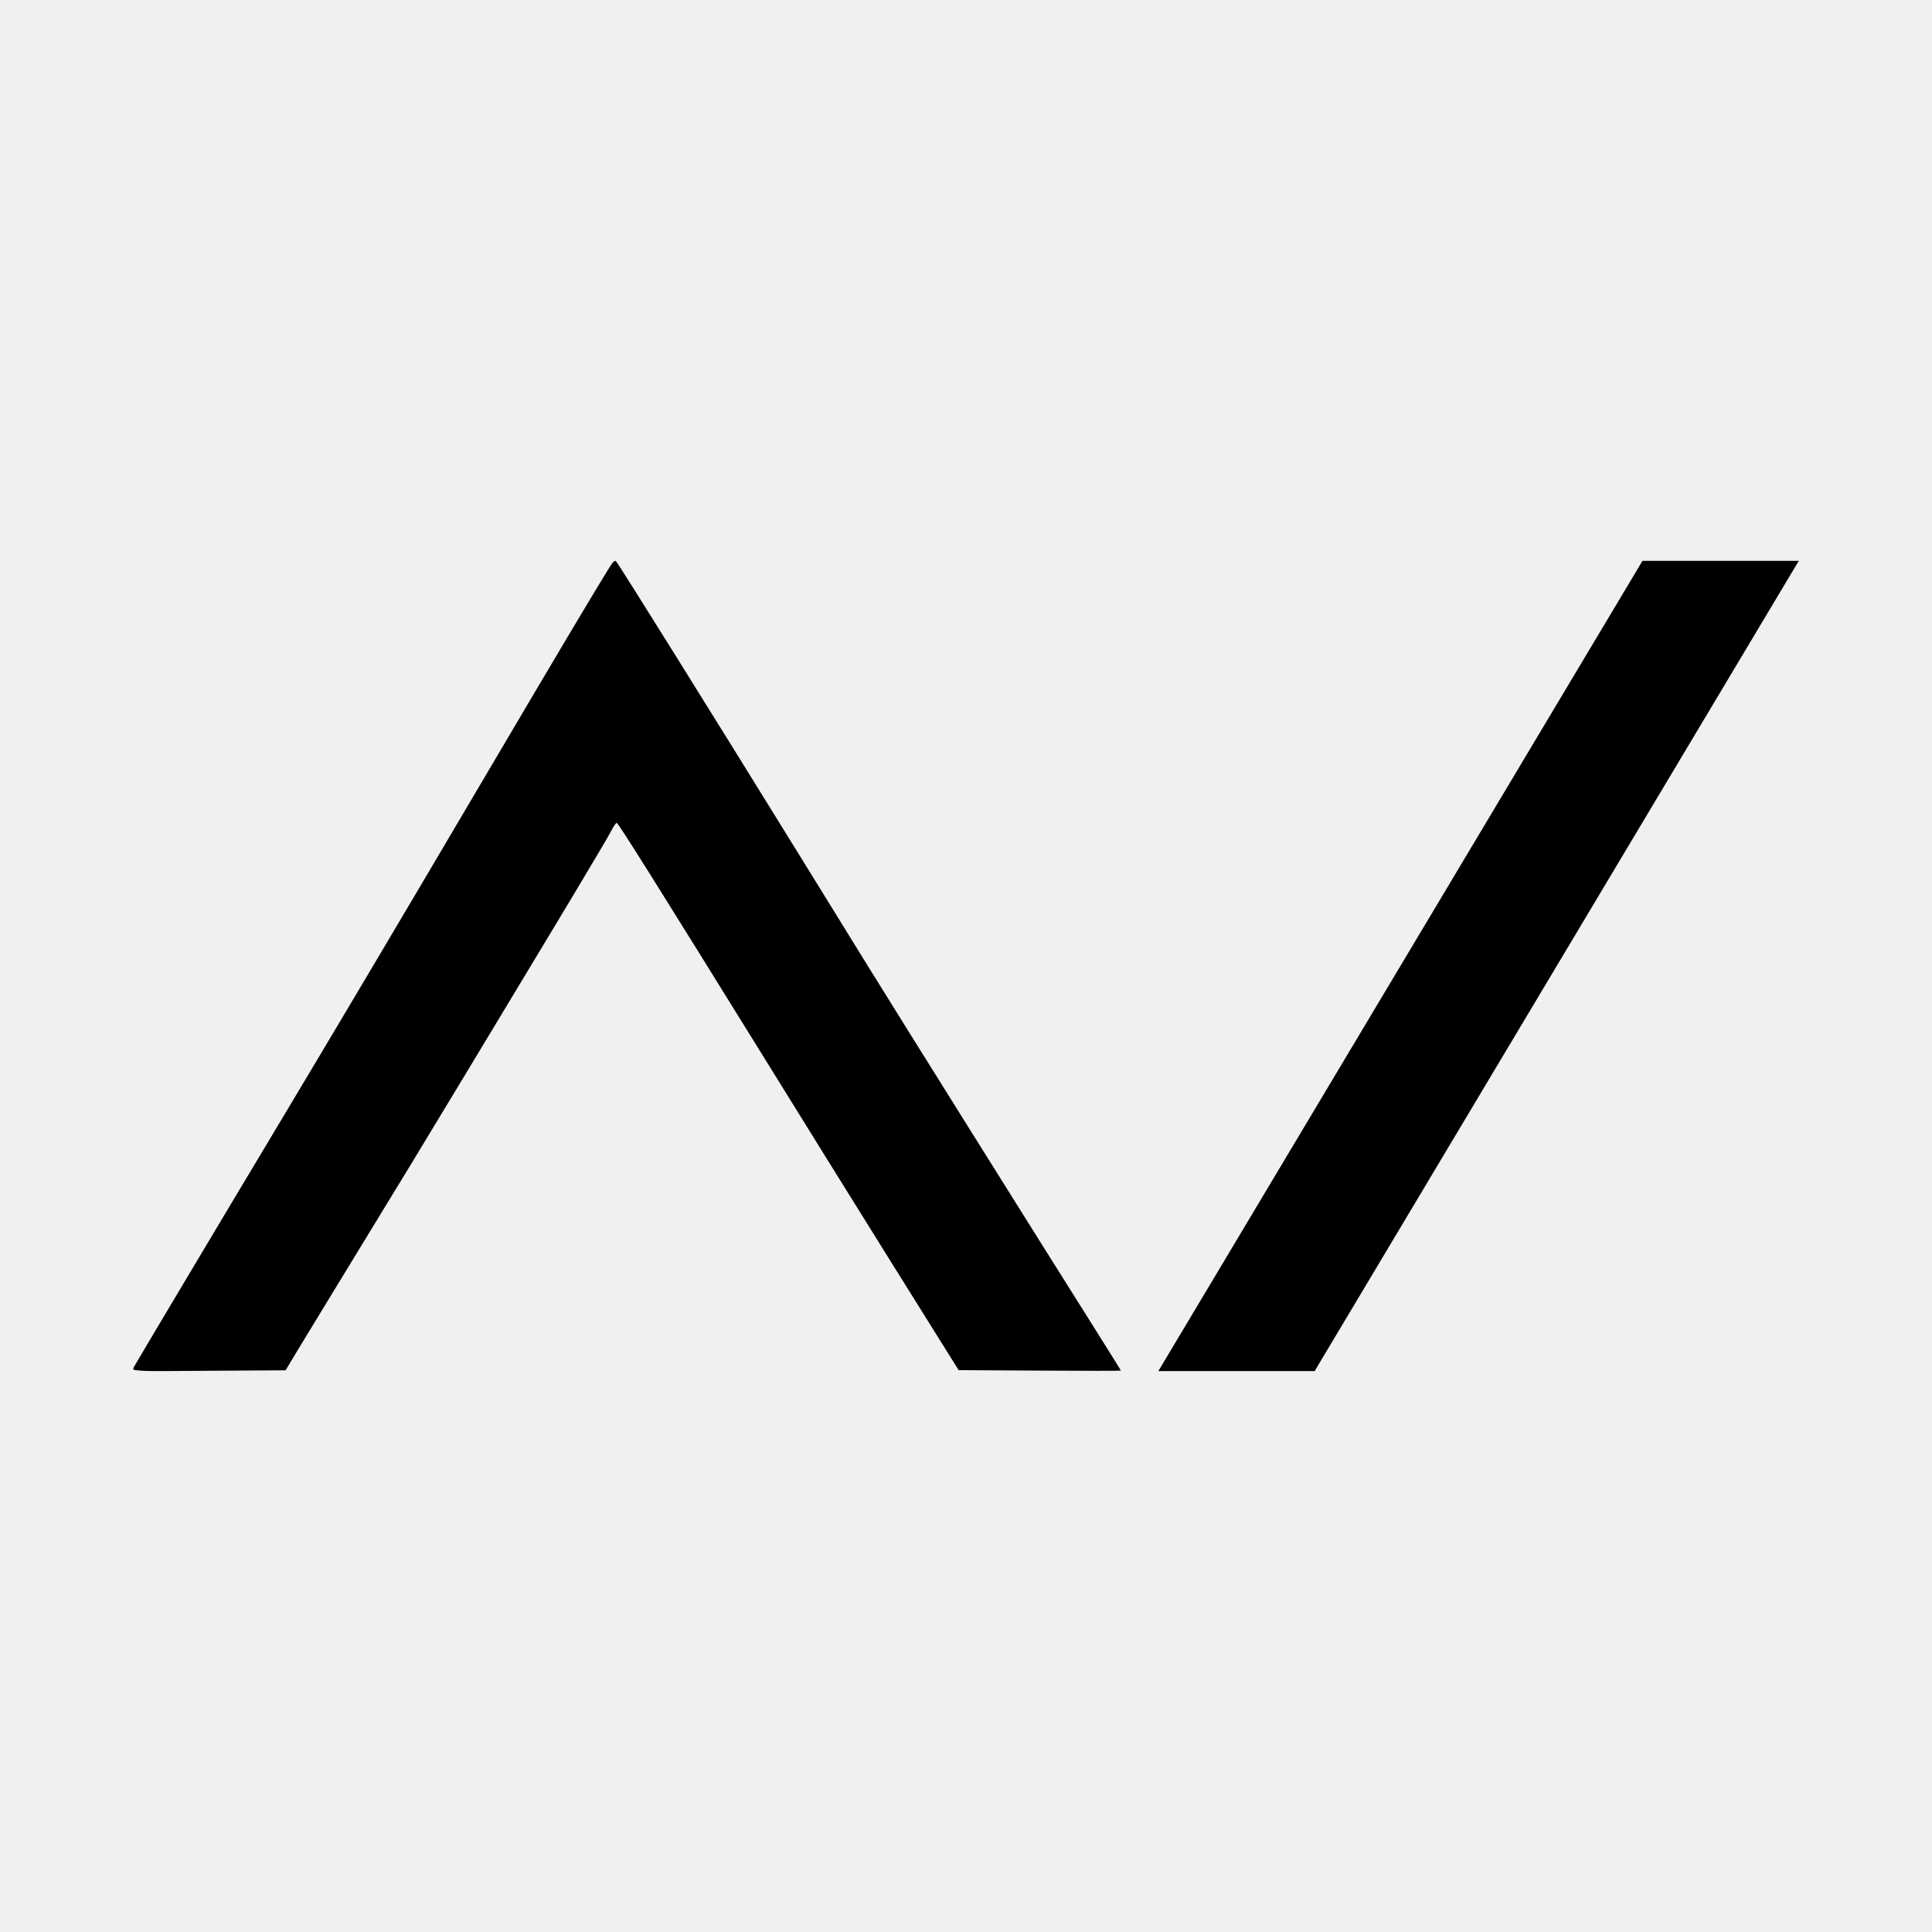
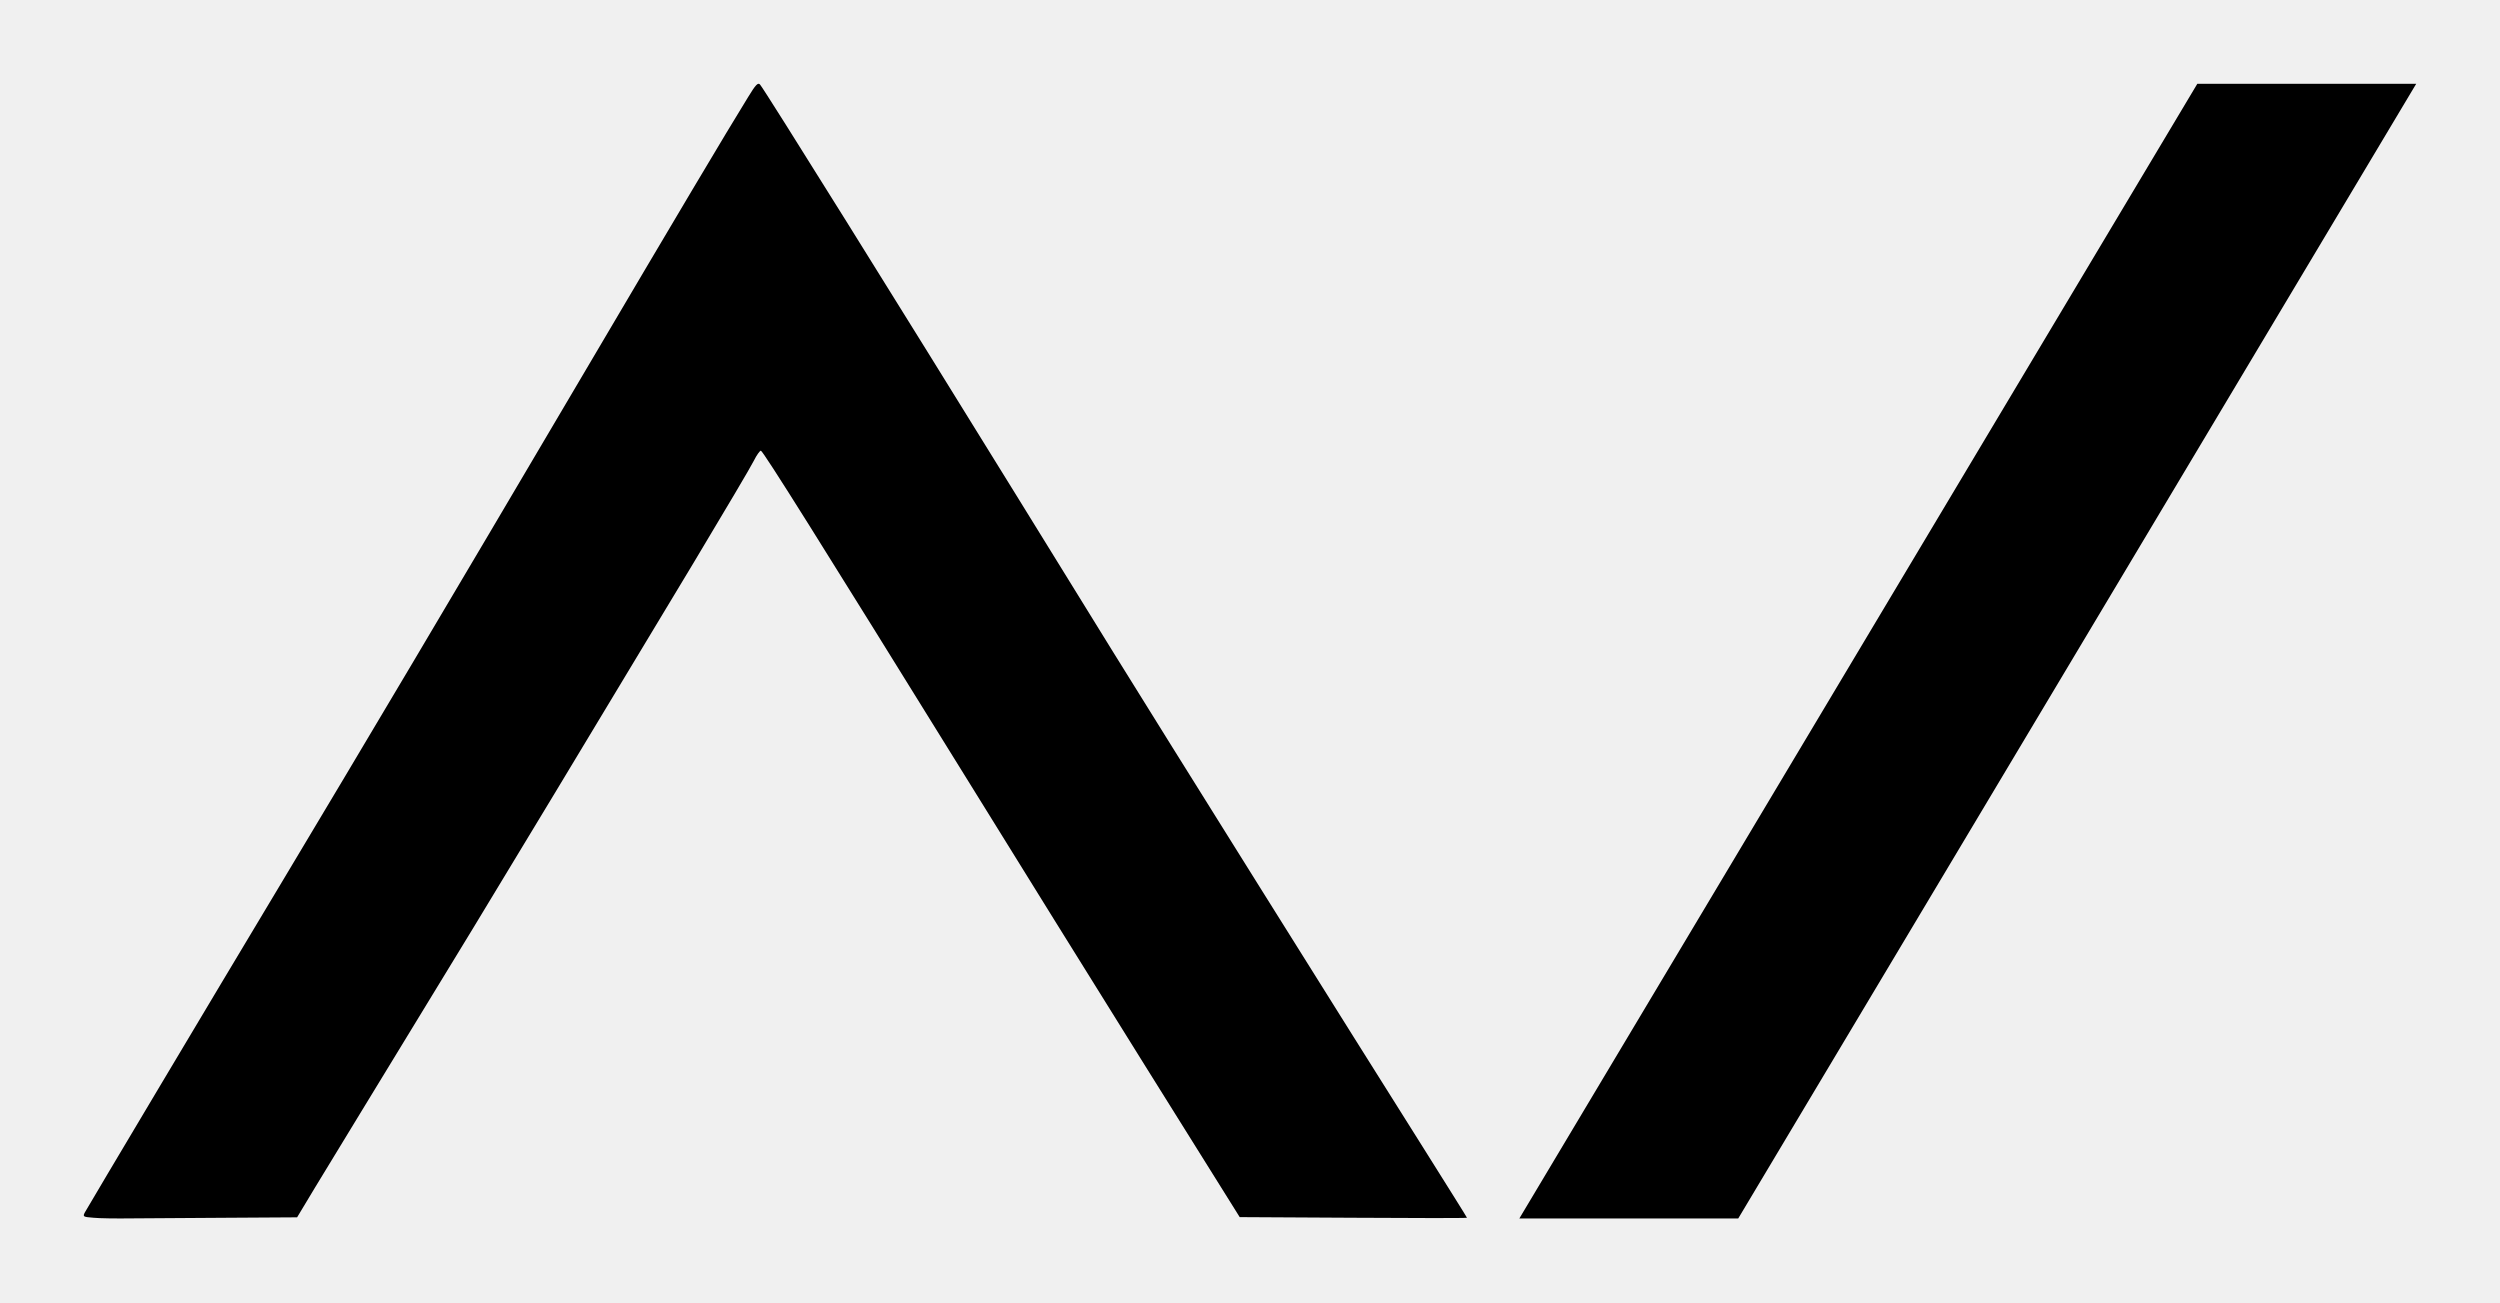
- <svg xmlns="http://www.w3.org/2000/svg" viewBox="114.58 -38.14 1291.67 1291.67">
-   <style>
-     path { fill: #000000; }
-     @media (prefers-color-scheme: dark) {
-       path { fill: #ffffff; }
-     }
-   </style>
+ <svg xmlns="http://www.w3.org/2000/svg" viewBox="163.66 296.84 1193.51 621.70" fill="#000000">
  <g transform="translate(0,1254) scale(0.1,-0.1)">
    <path d="M5208 9108 c-102 -165 -346 -575 -781 -1313 -671 -1138 -1030 -1742 -1457 -2455 -320 -533 -914 -1530 -928 -1556 -11 -21 -9 -22 41 -26 28 -3 111 -4 182 -3 72 0 279 2 460 3 l330 2 86 143 c80 131 240 395 754 1237 191 314 496 820 1053 1745 145 242 275 461 288 488 13 26 28 47 33 47 10 0 286 -441 973 -1550 233 -377 624 -1006 868 -1397 l445 -712 543 -3 c298 -2 542 -2 542 0 0 2 -93 150 -206 330 -325 515 -1256 2003 -1484 2372 -114 184 -319 517 -457 740 -557 902 -1209 1948 -1228 1968 -10 11 -21 -1 -57 -60z" />
    <path d="M8890.0 3754.6L9935.0 3754.6L13171.7 9171.6L12126.7 9171.6Z" />
  </g>
</svg>
